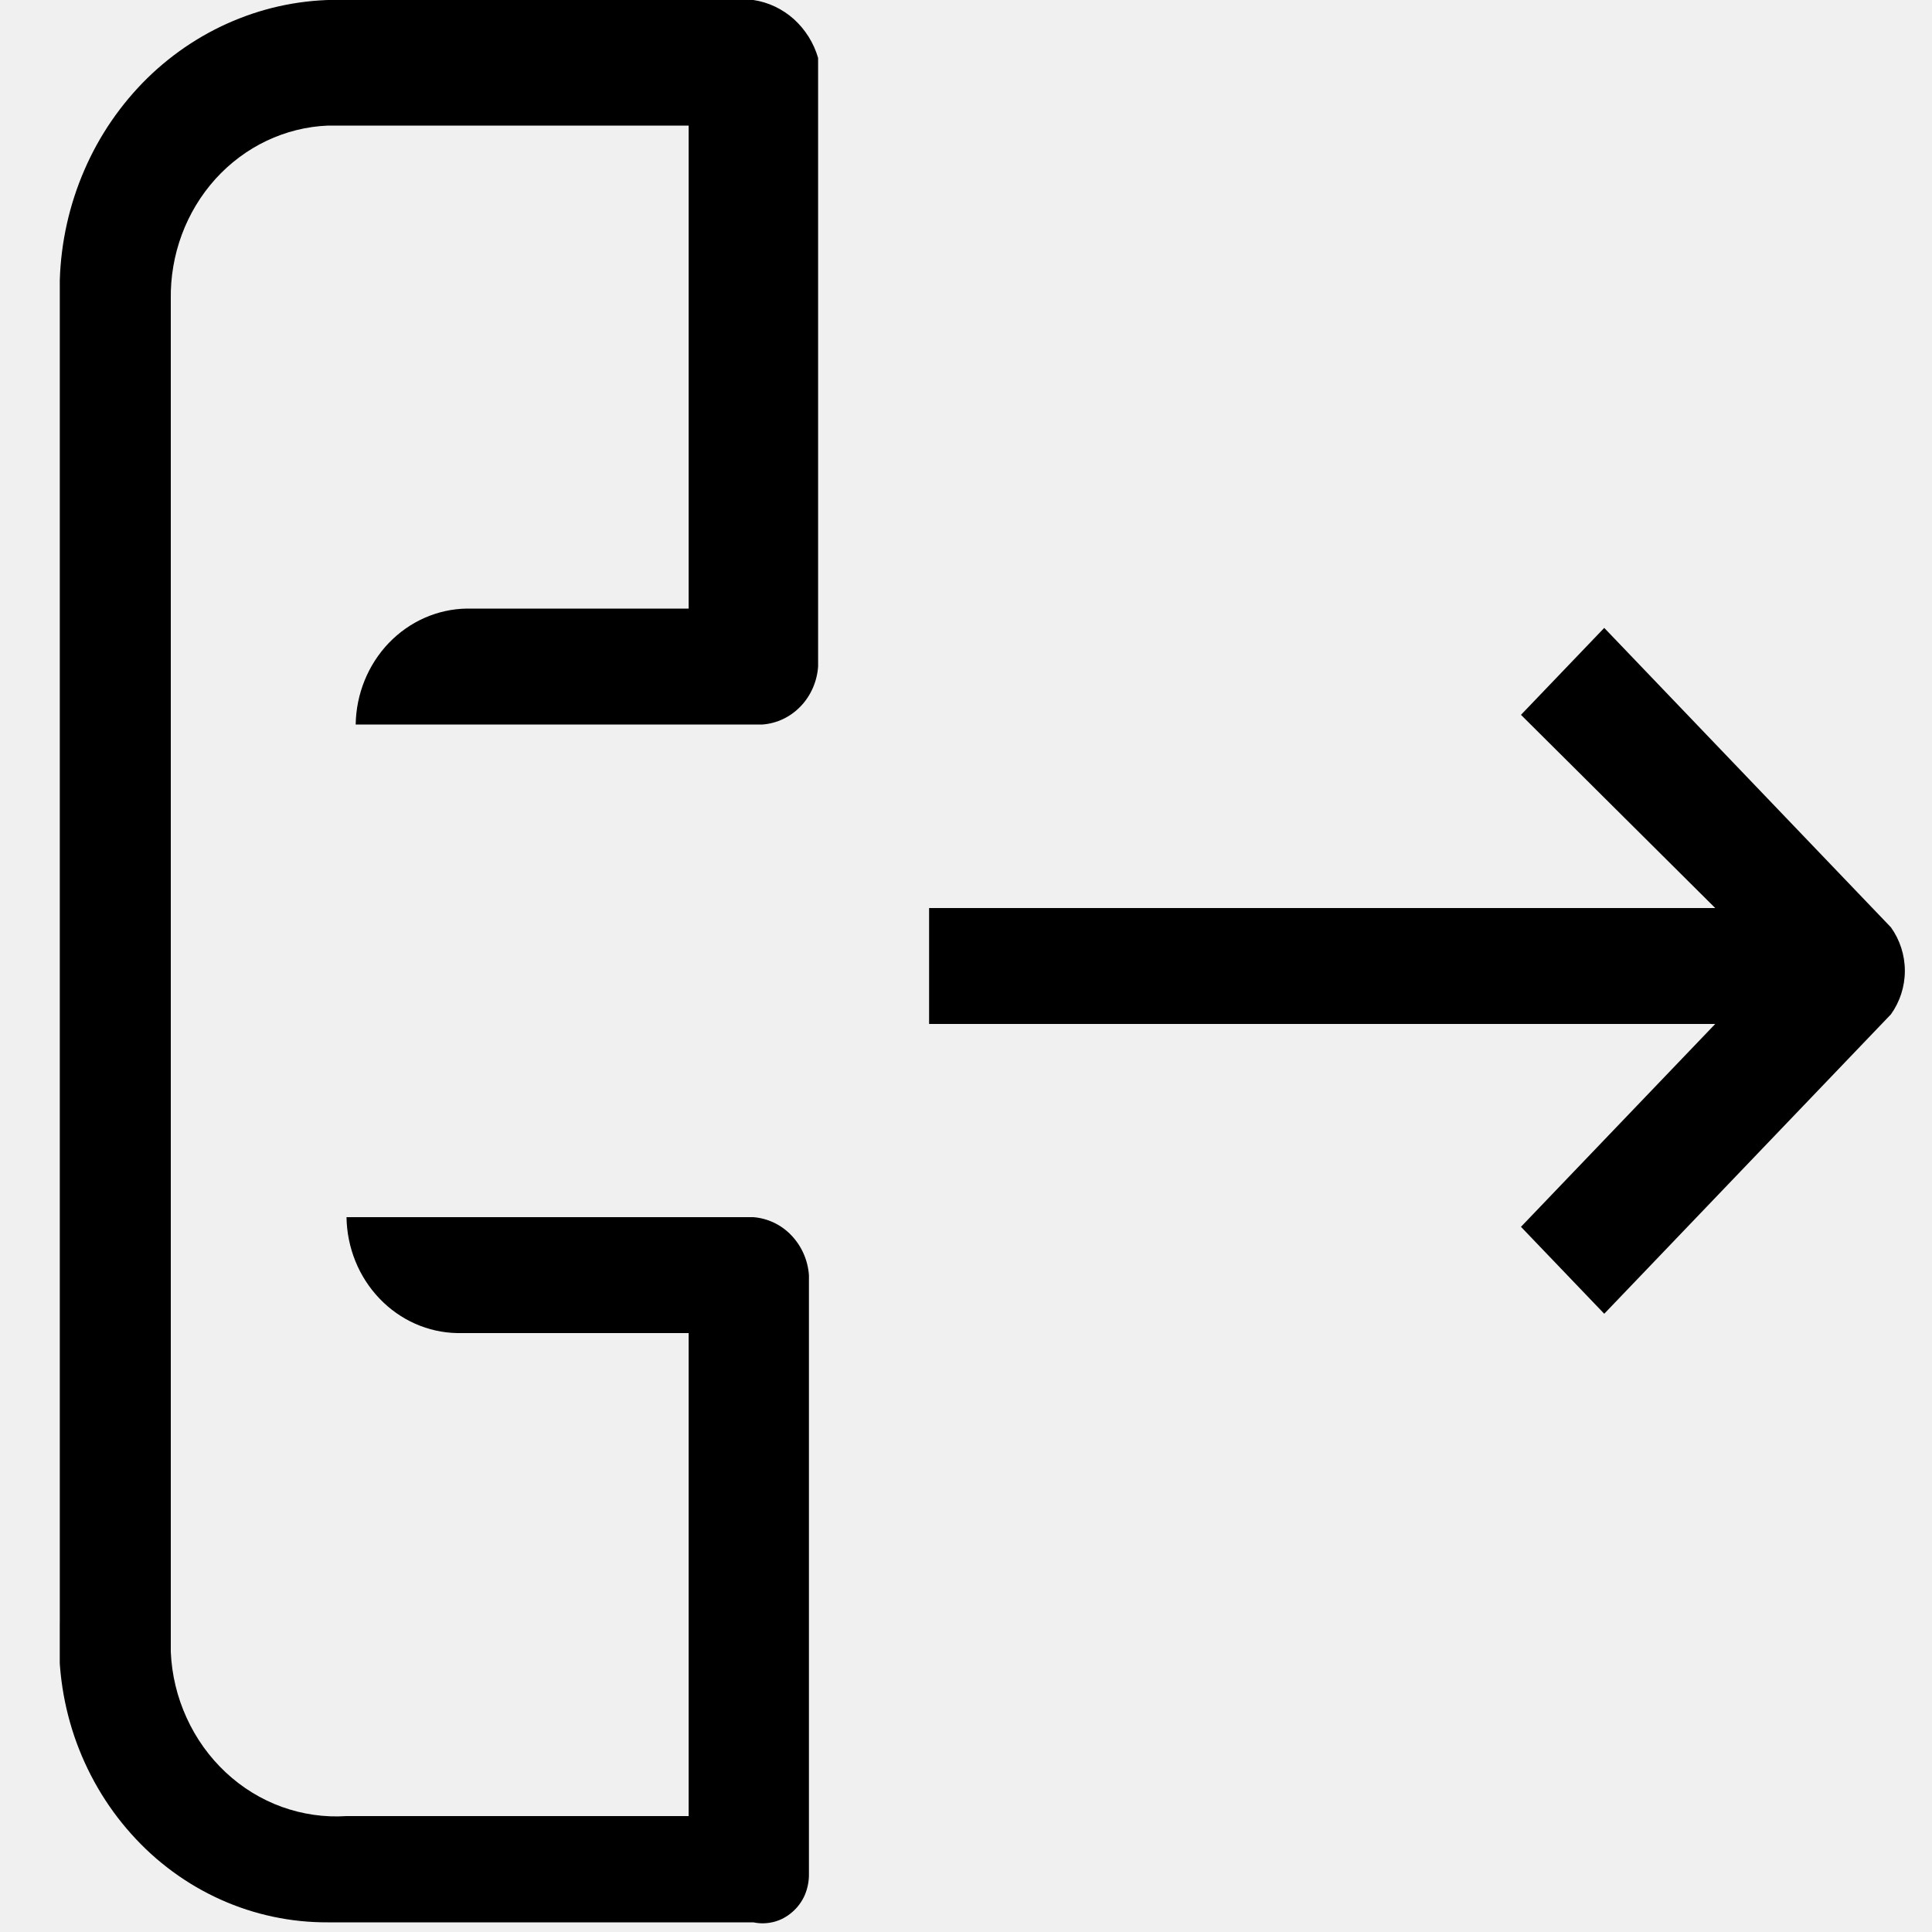
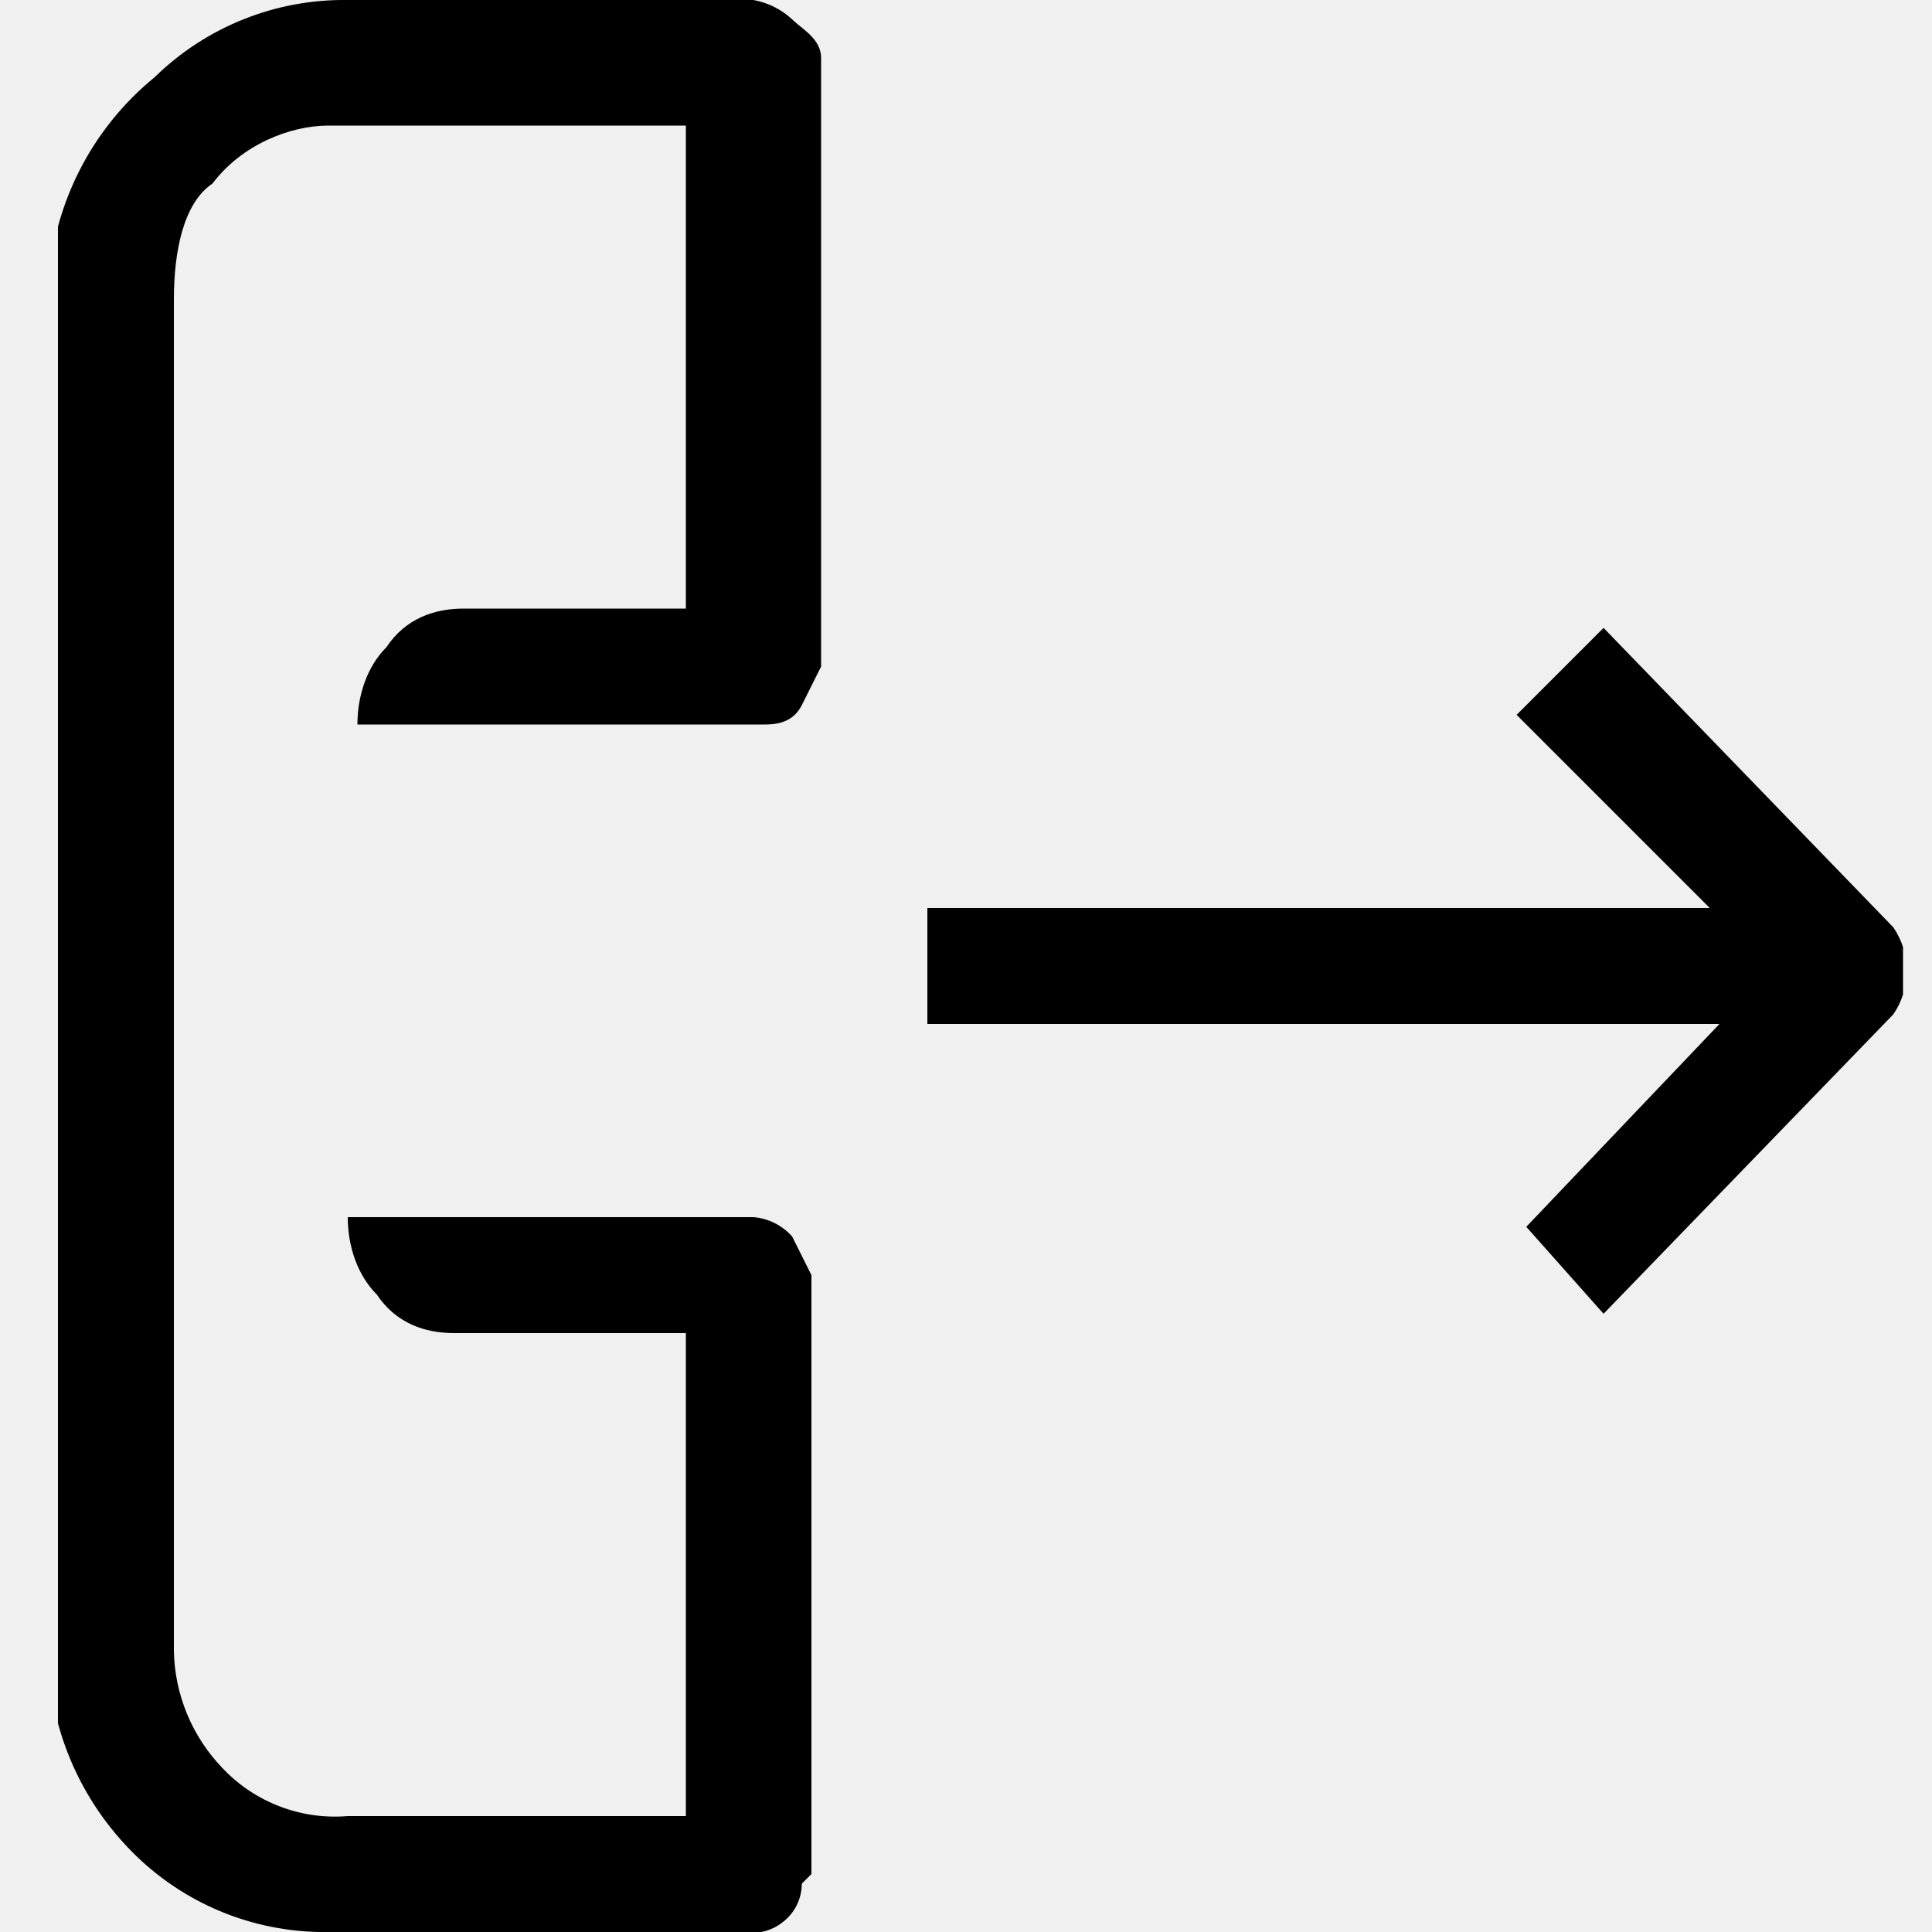
- <svg xmlns="http://www.w3.org/2000/svg" width="20" height="20" viewBox="0 0 20 20" fill="none">
-   <g clip-path="url(#clip0)">
-     <path d="M17.756 9.4H9.618V10.6H17.756L15.745 12.7L16.607 13.6L19.575 10.5C19.668 10.37 19.719 10.212 19.719 10.05C19.719 9.888 19.668 9.73 19.575 9.6L16.607 6.5L15.745 7.4L17.756 9.4Z" fill="black" />
-     <path d="M8.374 19.4V13.2C8.363 13.045 8.298 12.899 8.193 12.789C8.088 12.678 7.948 12.612 7.799 12.6H3.587C3.592 12.917 3.714 13.219 3.929 13.443C4.143 13.667 4.432 13.795 4.735 13.8H7.129V18.8H3.587C3.36 18.815 3.133 18.782 2.918 18.705C2.703 18.627 2.506 18.506 2.337 18.348C2.167 18.189 2.03 17.998 1.932 17.783C1.834 17.569 1.778 17.337 1.768 17.1V3.1C1.76 2.637 1.926 2.19 2.23 1.853C2.534 1.517 2.952 1.318 3.395 1.3H7.129V6.3H4.831C4.528 6.305 4.239 6.433 4.024 6.657C3.81 6.881 3.687 7.183 3.682 7.5H7.895C8.044 7.488 8.183 7.422 8.289 7.311C8.394 7.201 8.458 7.055 8.469 6.9V0.6C8.424 0.444 8.336 0.305 8.218 0.198C8.099 0.092 7.954 0.023 7.799 1.23734e-05H3.587C3.209 -0.013 2.833 0.051 2.48 0.19C2.127 0.328 1.803 0.538 1.527 0.807C1.252 1.077 1.029 1.4 0.874 1.759C0.718 2.118 0.631 2.506 0.619 2.9V16.8C0.591 17.198 0.642 17.597 0.769 17.973C0.897 18.349 1.097 18.693 1.358 18.984C1.618 19.276 1.934 19.507 2.285 19.665C2.635 19.822 3.013 19.902 3.395 19.9H7.799C7.87 19.915 7.942 19.913 8.012 19.895C8.082 19.877 8.146 19.842 8.201 19.794C8.257 19.746 8.301 19.686 8.331 19.618C8.36 19.549 8.375 19.475 8.374 19.4Z" fill="black" />
+ <svg xmlns="http://www.w3.org/2000/svg" width="20" height="20" fill="none">
+   <defs />
+   <g fill="#000" clip-path="url(#clip0)">
+     <path d="M17.8 9.4H9.6v1.2h8.2l-2 2.1.8.9 3-3.1a.8.8 0 000-.9l-3-3.1-.9.9 2 2zM8.4 19.4v-6.2l-.2-.4a.6.6 0 00-.4-.2H3.6c0 .3.1.6.3.8.2.3.5.4.8.4h2.4v5H3.6a1.6 1.6 0 01-1.3-.5 1.8 1.8 0 01-.5-1.2v-14c0-.5.1-1 .4-1.2.3-.4.8-.6 1.2-.6h3.7v5H4.8c-.3 0-.6.1-.8.4-.2.2-.3.5-.3.8h4.2c.1 0 .3 0 .4-.2l.2-.4V.6c0-.2-.2-.3-.3-.4a.8.8 0 00-.4-.2H3.6a2.8 2.8 0 00-2 .8A3 3 0 00.5 3v13.9a3 3 0 00.8 2.2 2.8 2.8 0 002 .9h4.4a.5.5 0 00.4-.1.5.5 0 00.2-.4z" />
  </g>
  <defs>
    <clipPath id="clip0">
-       <rect width="19.148" height="20" fill="white" transform="translate(0.618652)" />
+       <path fill="#fff" d="M0 0h19.1v20H0z" transform="translate(.6)" />
    </clipPath>
  </defs>
</svg>
